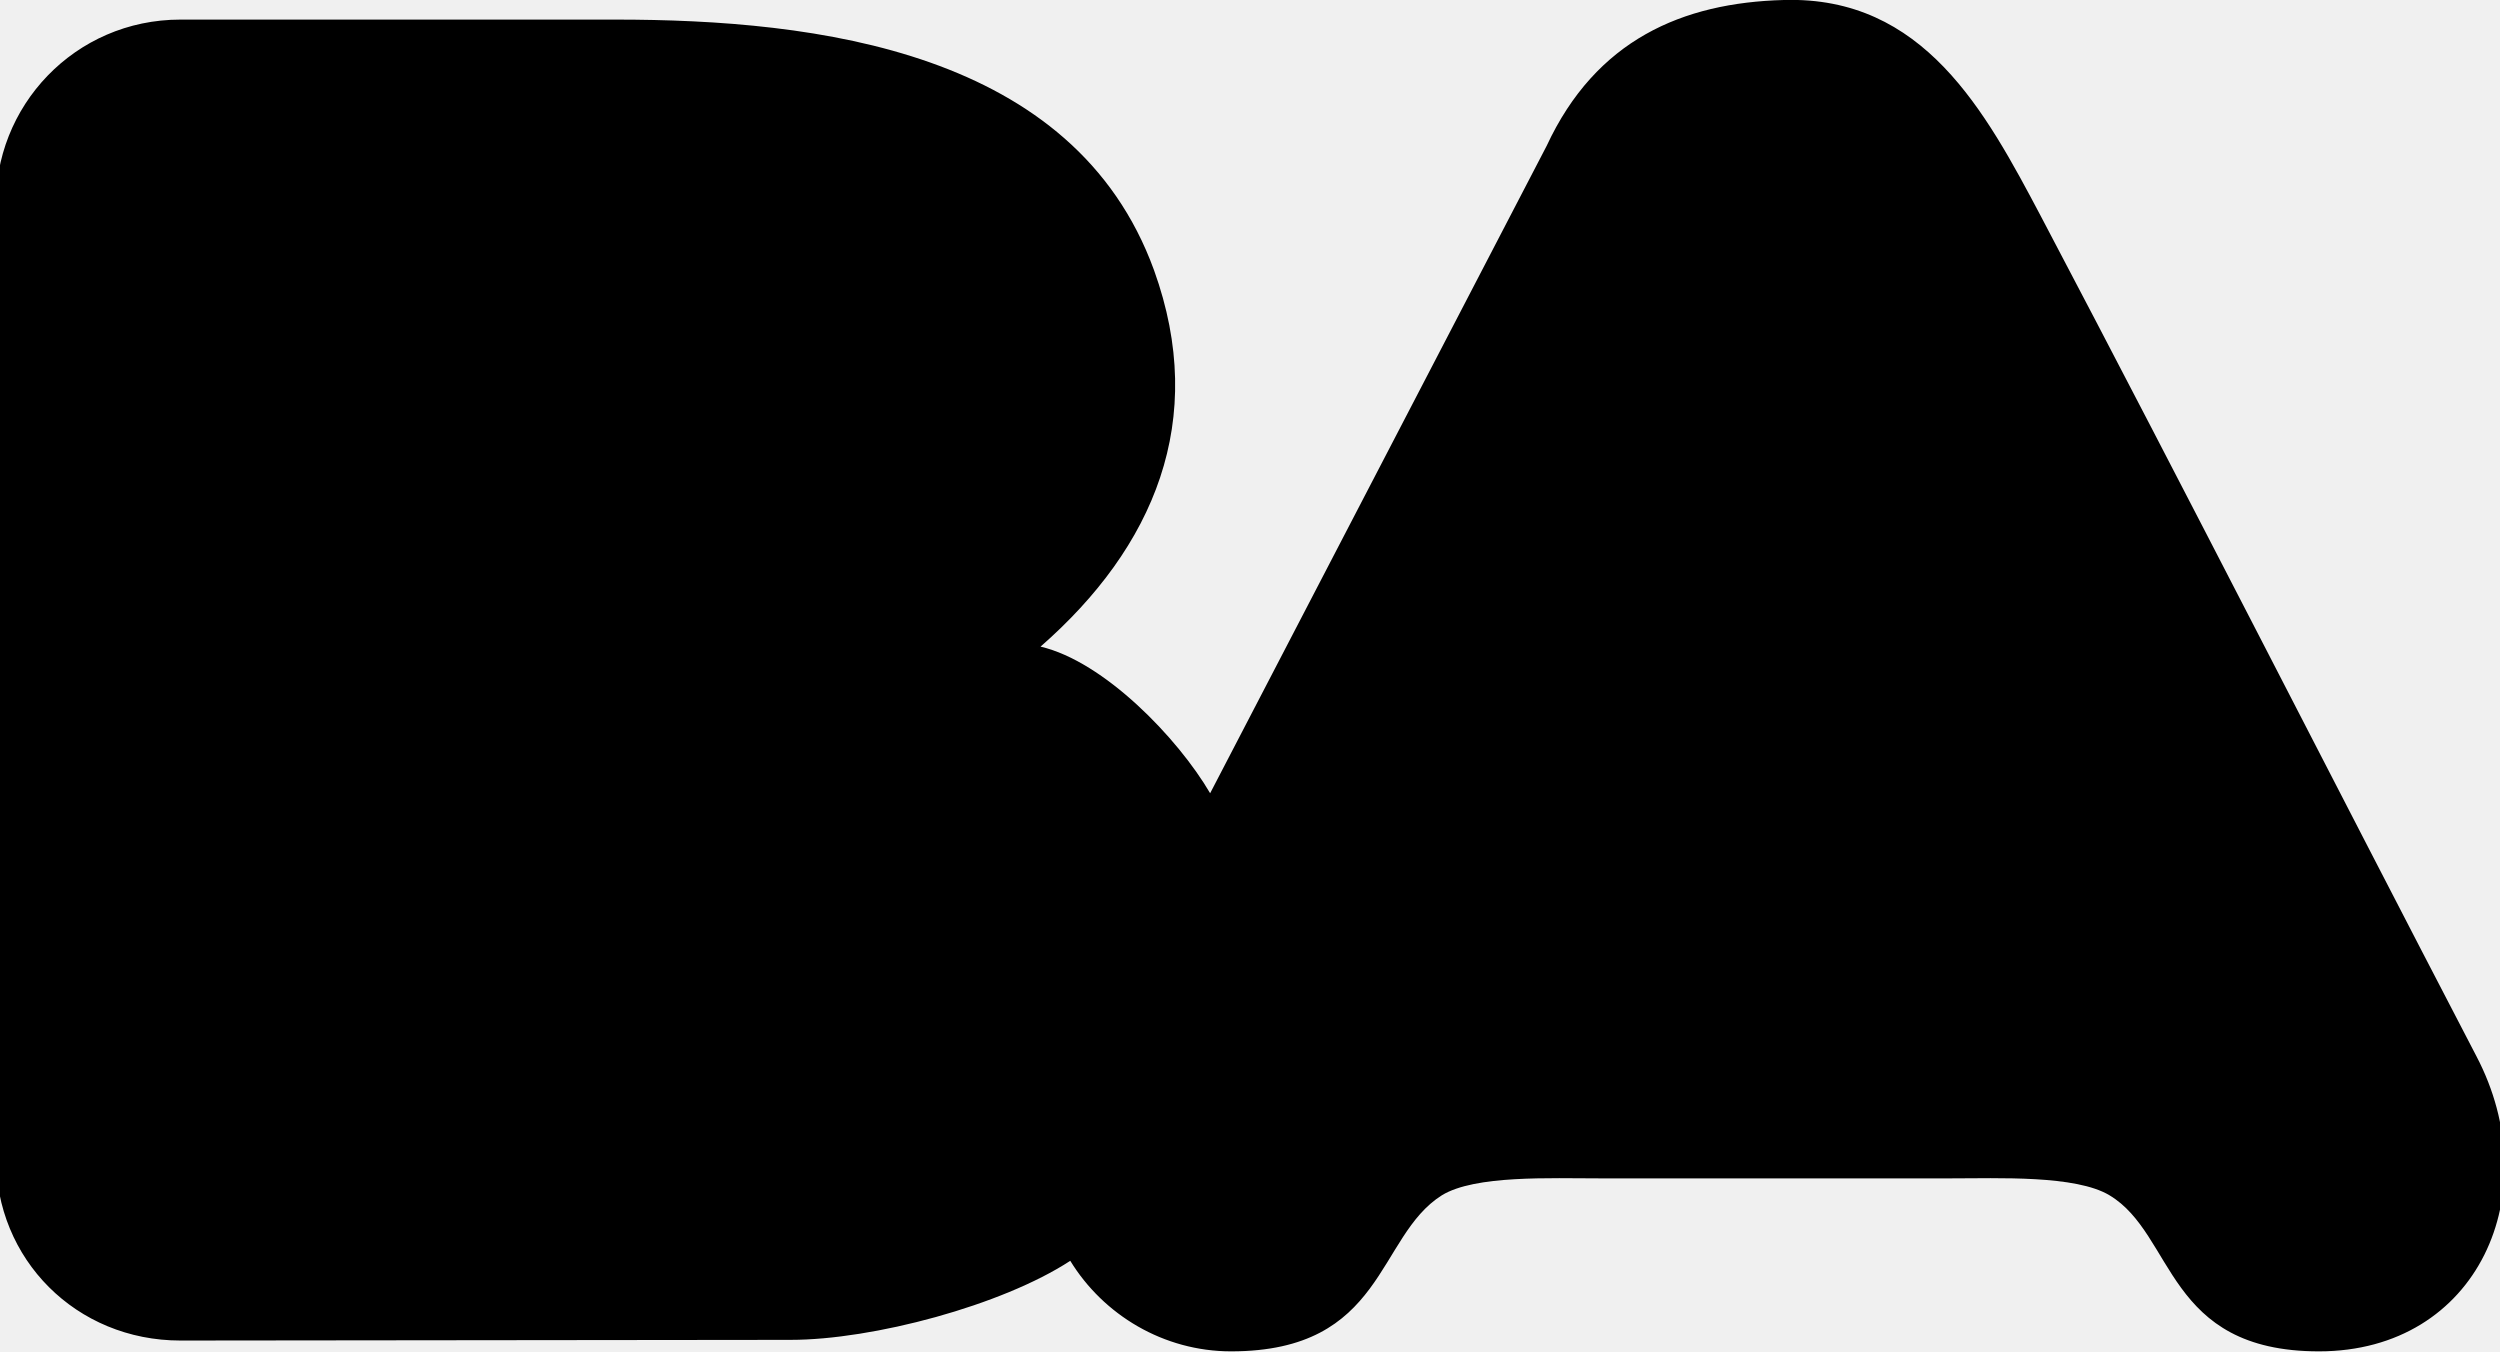
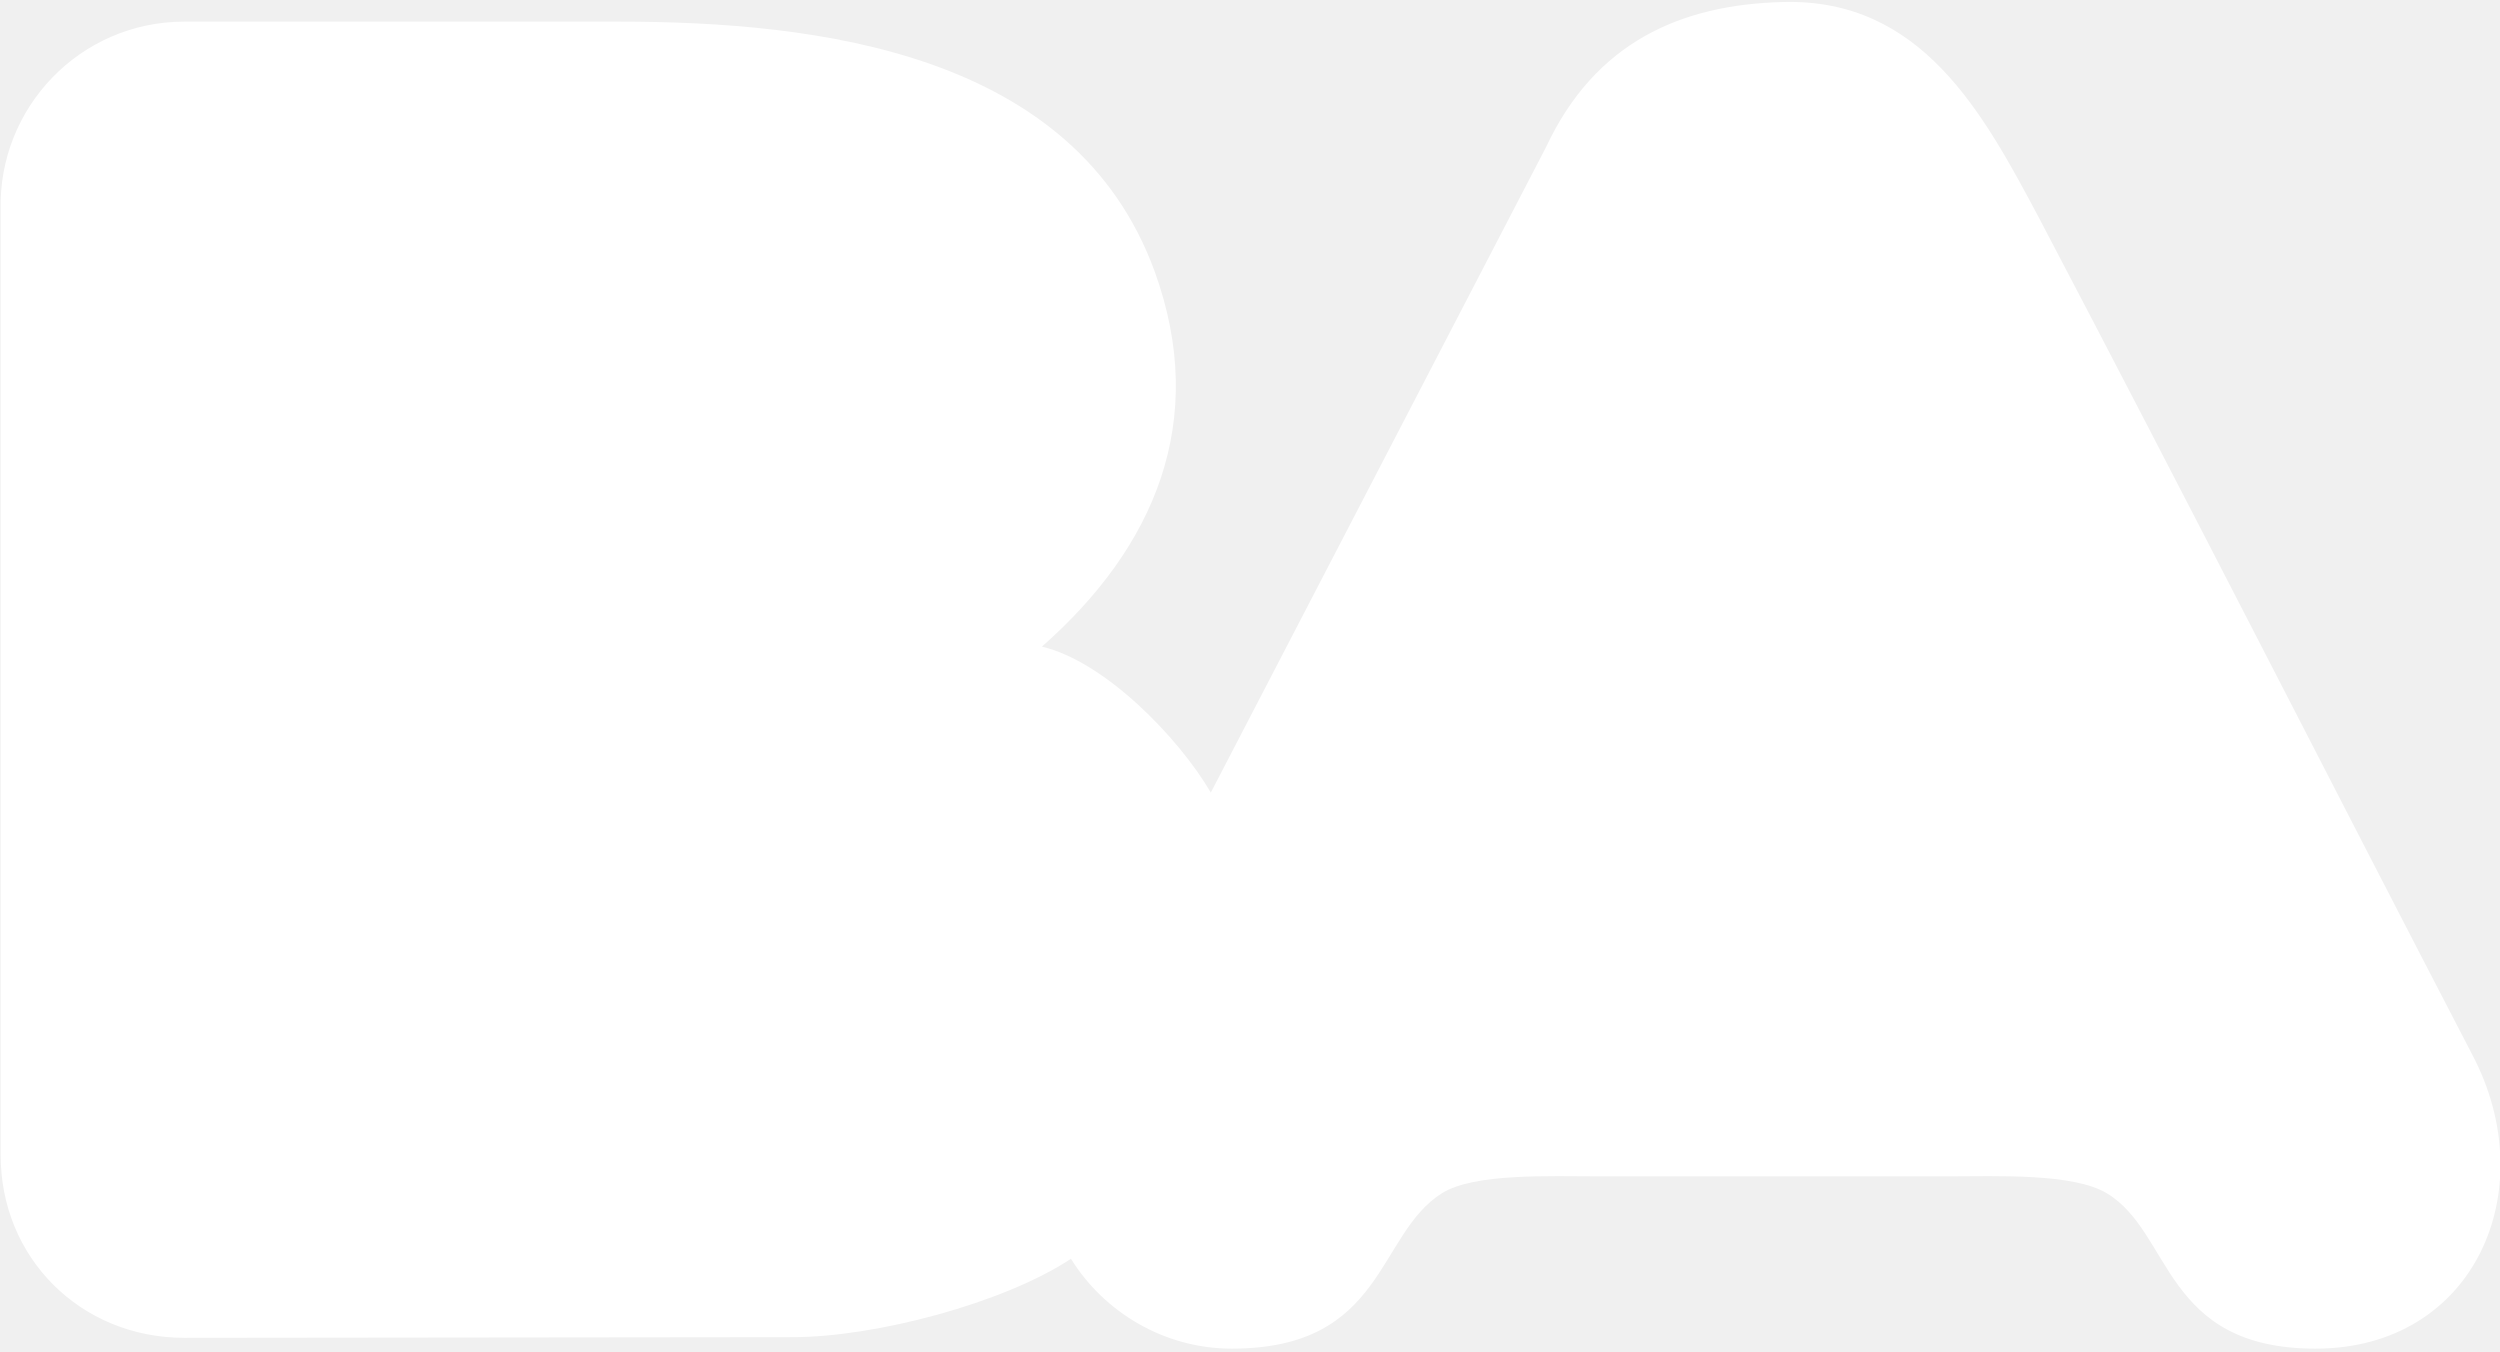
<svg xmlns="http://www.w3.org/2000/svg" xml:space="preserve" width="37px" height="20px" version="1.1" shape-rendering="geometricPrecision" text-rendering="geometricPrecision" image-rendering="optimizeQuality" fill-rule="evenodd" clip-rule="evenodd" viewBox="0 0 37 20">
  <g id="Capa_x0020_1">
-     <path fill="black" d="M15.84 18.66c-1.01,0.66 -2.92,1.17 -4.14,1.17l-9.03 0.01c-1.54,0 -2.74,-1.2 -2.73,-2.73l0 -14.02c-0.04,-1.52 1.17,-2.8 2.73,-2.8l6.44 0c2.98,0 6.79,0.46 7.97,3.71 0.8,2.22 0,4.1 -1.68,5.57 0.94,0.22 2.03,1.35 2.51,2.17l4.98 -9.58c0.73,-1.57 2.01,-2.12 3.51,-2.16 2.07,-0.06 2.98,1.64 3.81,3.21 2.17,4.12 4.29,8.29 6.44,12.42 1.06,2.02 0.03,4.37 -2.33,4.37 -2.27,0 -2.13,-1.73 -3.1,-2.31 -0.5,-0.3 -1.64,-0.25 -2.36,-0.25l-5.17 0c-0.75,0 -1.86,-0.05 -2.35,0.25 -0.97,0.61 -0.84,2.31 -3.12,2.31 -1,0 -1.89,-0.54 -2.38,-1.34z" />
+     <path fill="white" d="M15.85 18.63c-1,0.66 -2.9,1.16 -4.12,1.16l-9 0.01c-1.54,0 -2.73,-1.19 -2.72,-2.72l0 -13.97c-0.04,-1.51 1.17,-2.79 2.72,-2.79l6.42 0c2.97,0 6.76,0.46 7.94,3.7 0.8,2.21 0,4.08 -1.67,5.55 0.93,0.22 2.02,1.34 2.5,2.16l4.96 -9.55c0.73,-1.56 2,-2.11 3.5,-2.15 2.06,-0.06 2.97,1.64 3.8,3.2 2.16,4.11 4.27,8.26 6.41,12.38 1.06,2.01 0.03,4.35 -2.32,4.35 -2.26,0 -2.12,-1.72 -3.09,-2.3 -0.5,-0.3 -1.63,-0.25 -2.35,-0.25l-5.15 0c-0.75,0 -1.86,-0.05 -2.34,0.25 -0.97,0.61 -0.84,2.3 -3.11,2.3 -1,0 -1.89,-0.54 -2.38,-1.33l0 0z" />
  </g>
</svg>
